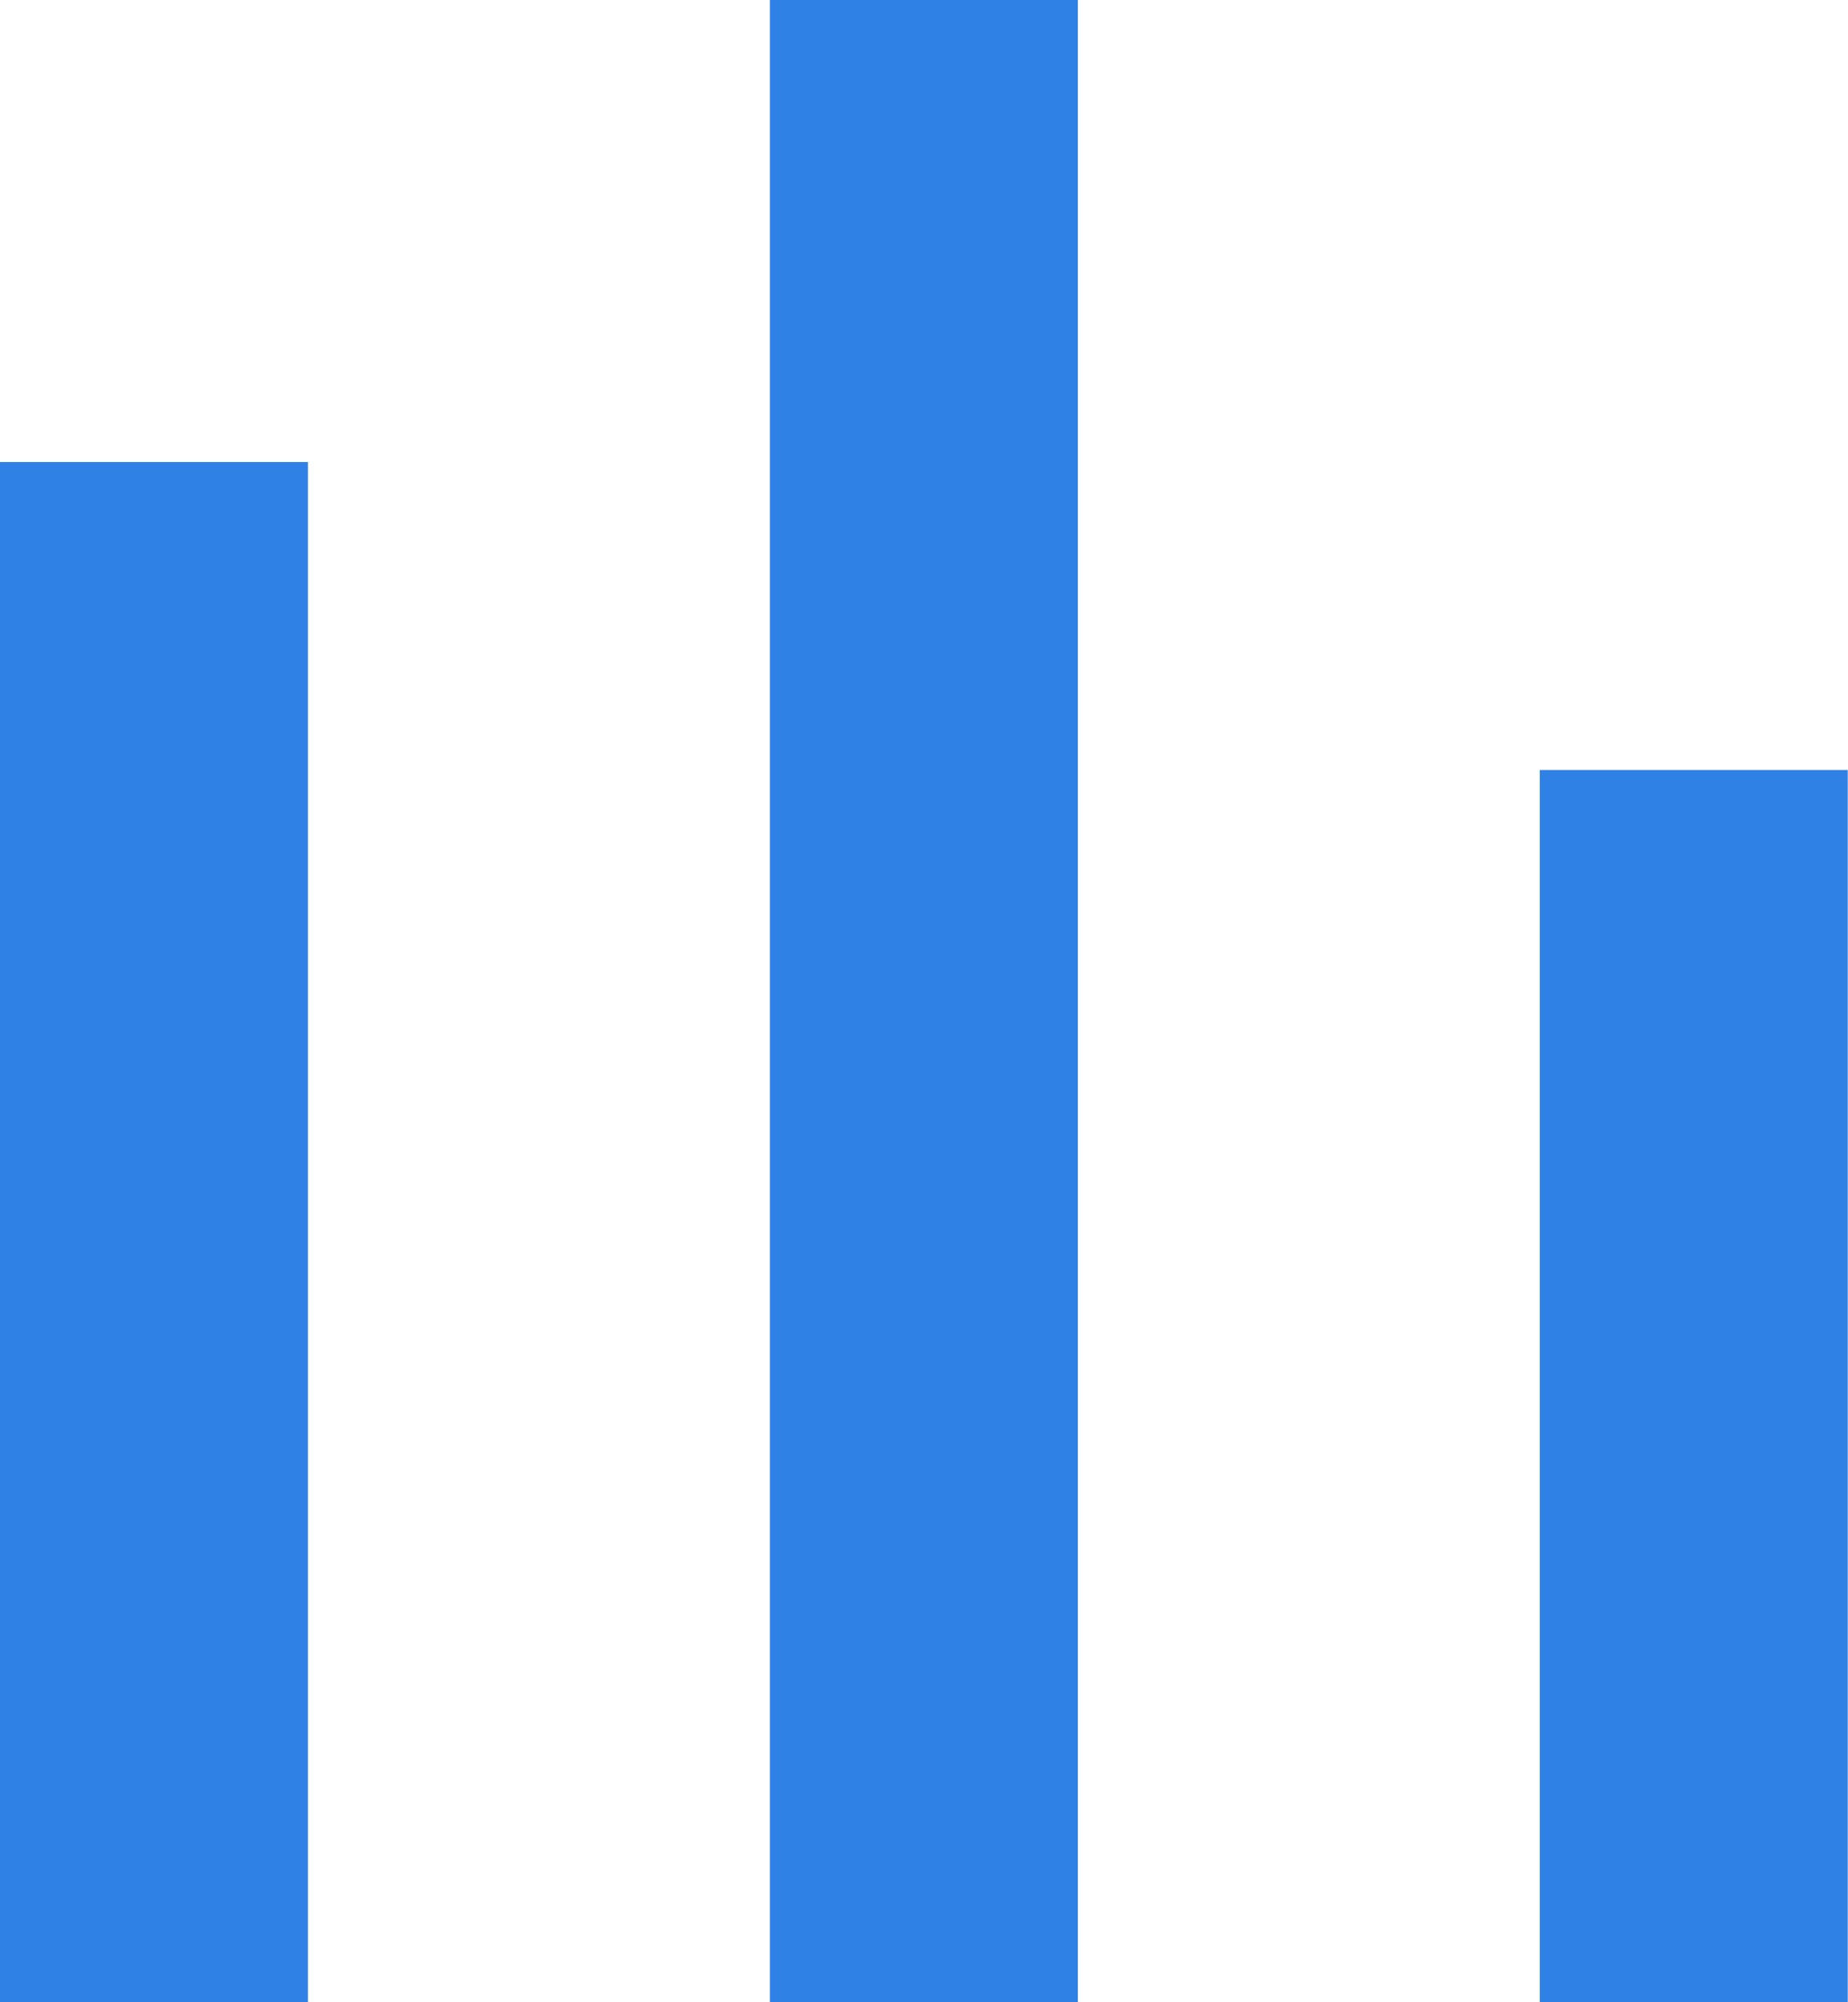
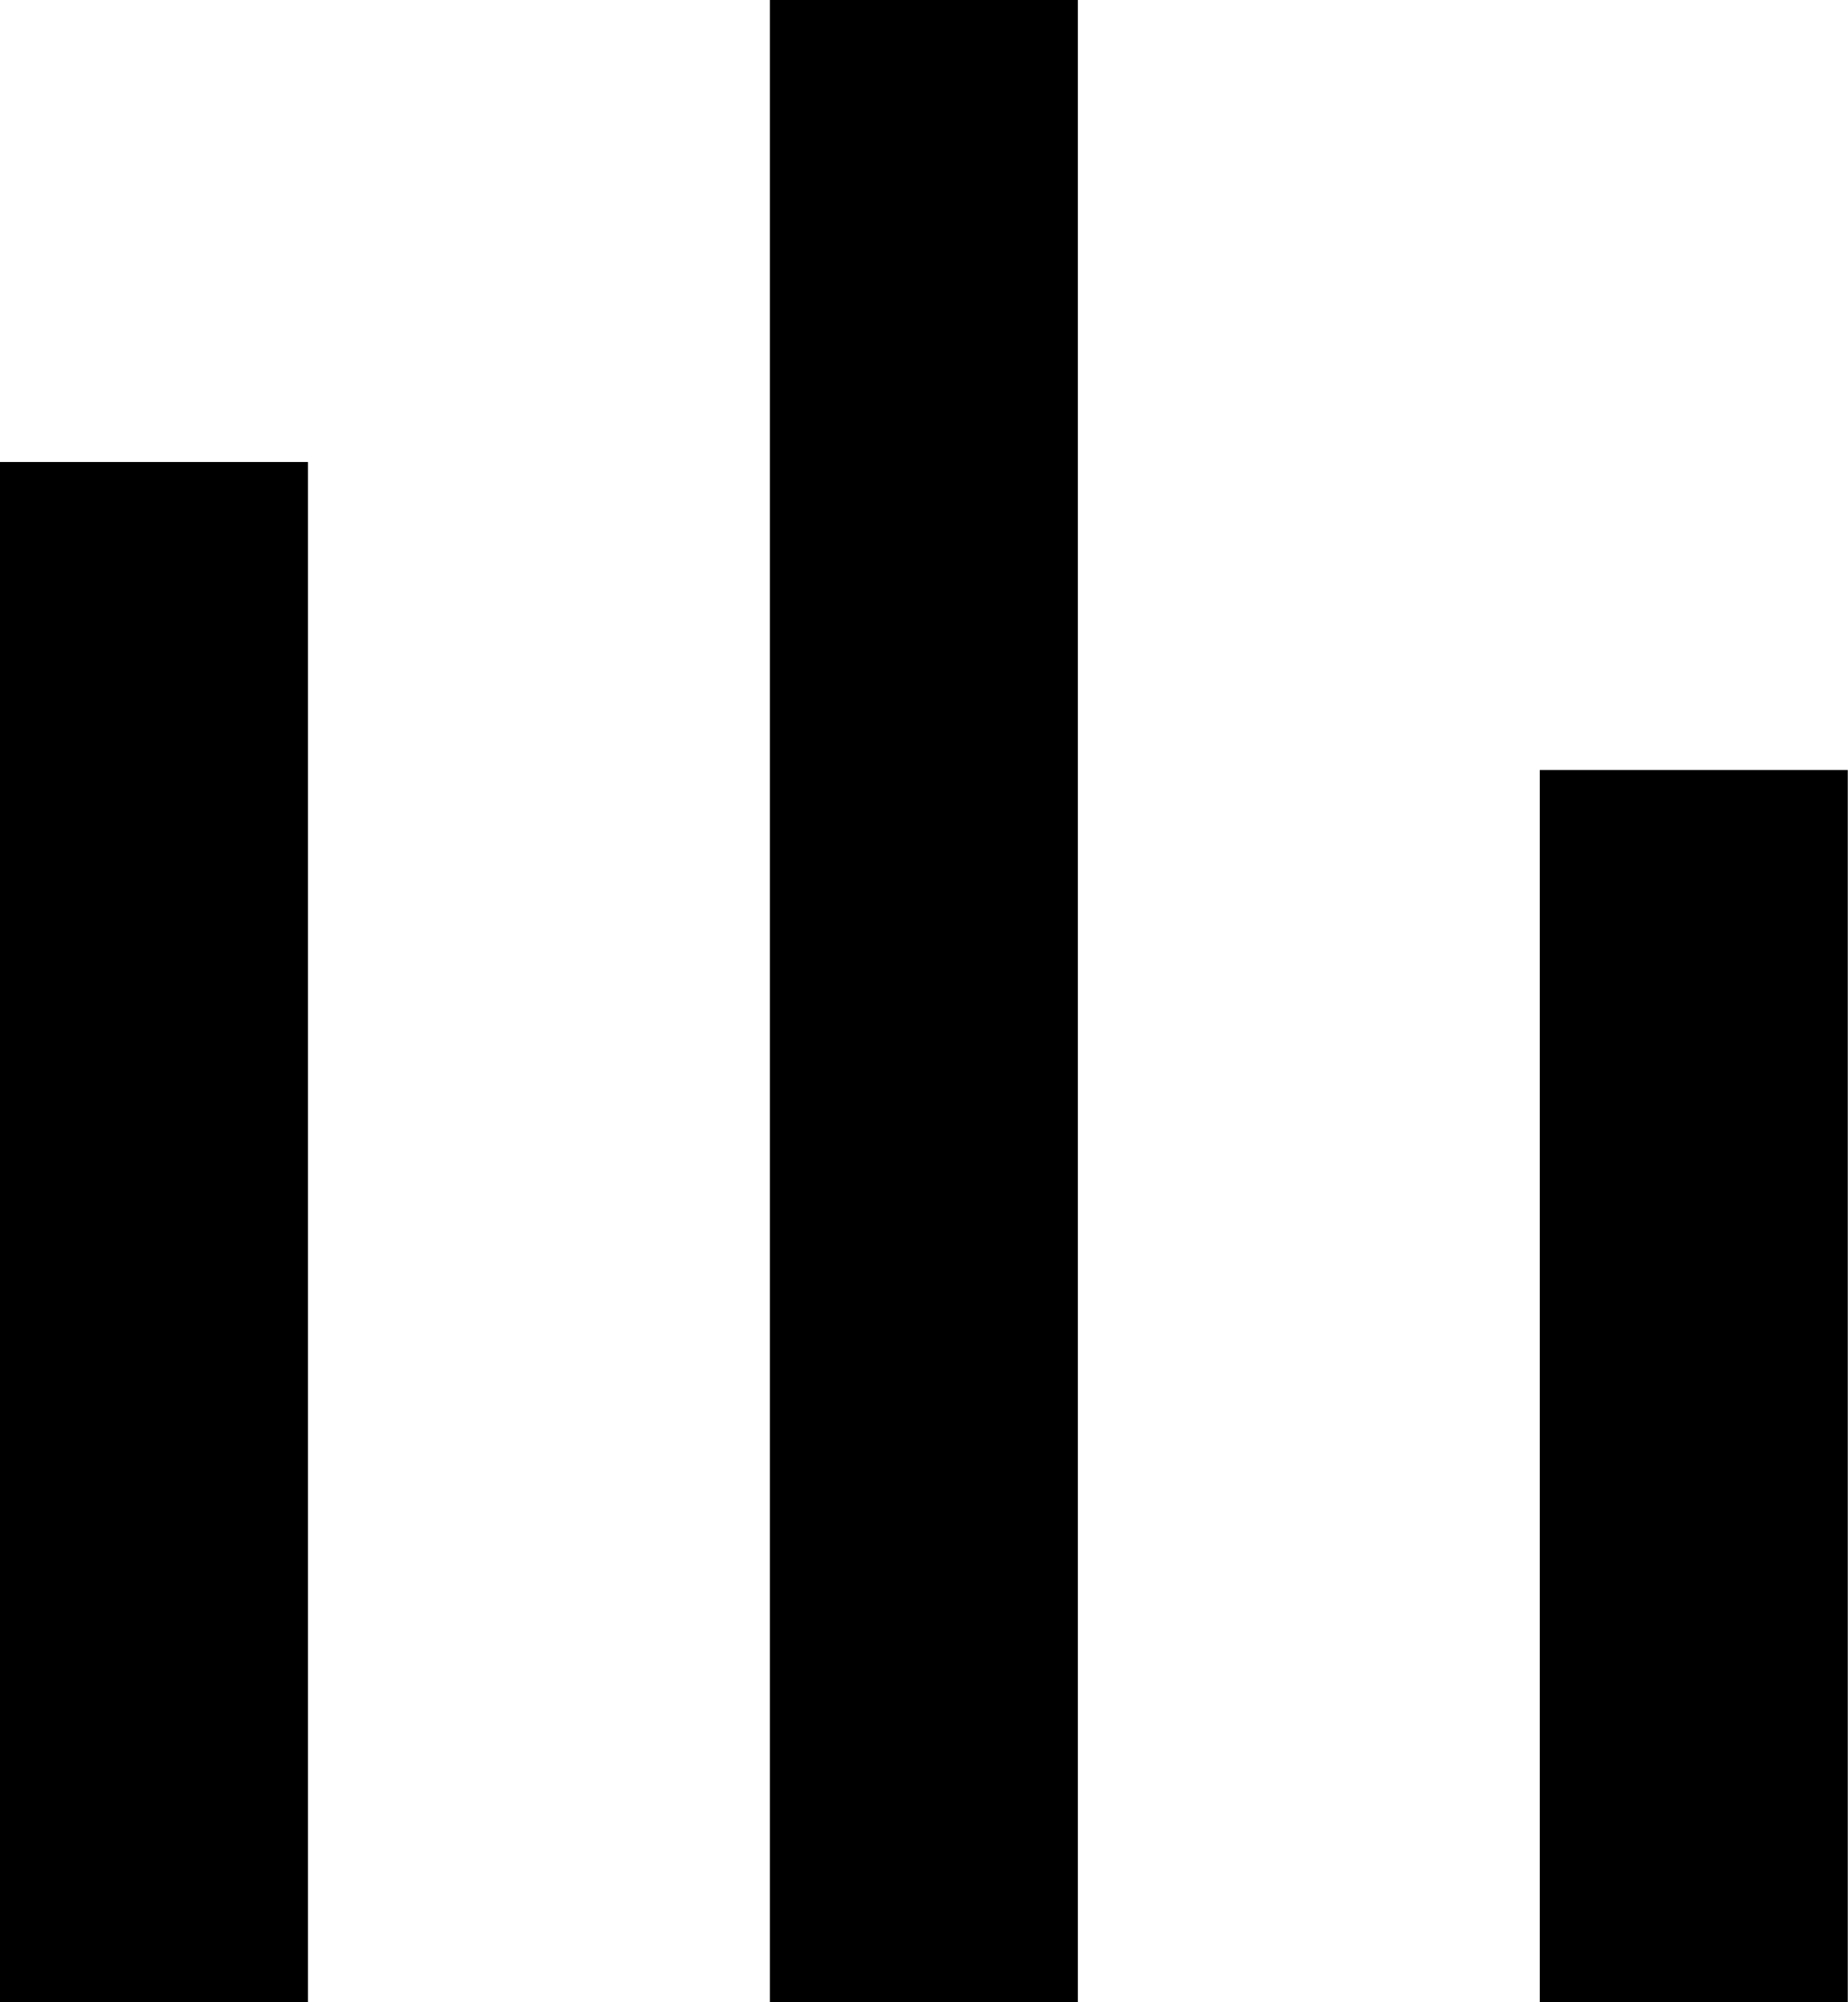
<svg xmlns="http://www.w3.org/2000/svg" preserveAspectRatio="xMidYMid" width="12" height="13" viewBox="0 0 12 13">
  <defs>
-     <style>
-       .cls-1 {
-         fill: #2f81e6;
-         fill-rule: evenodd;
-       }
-     </style>
+     
  </defs>
  <path d="M10.000,13.000 L10.000,5.000 L12.000,5.000 L12.000,13.000 L10.000,13.000 ZM5.000,-0.000 L7.000,-0.000 L7.000,13.000 L5.000,13.000 L5.000,-0.000 ZM-0.000,3.000 L2.000,3.000 L2.000,13.000 L-0.000,13.000 L-0.000,3.000 Z" class="cls-1" />
</svg>
